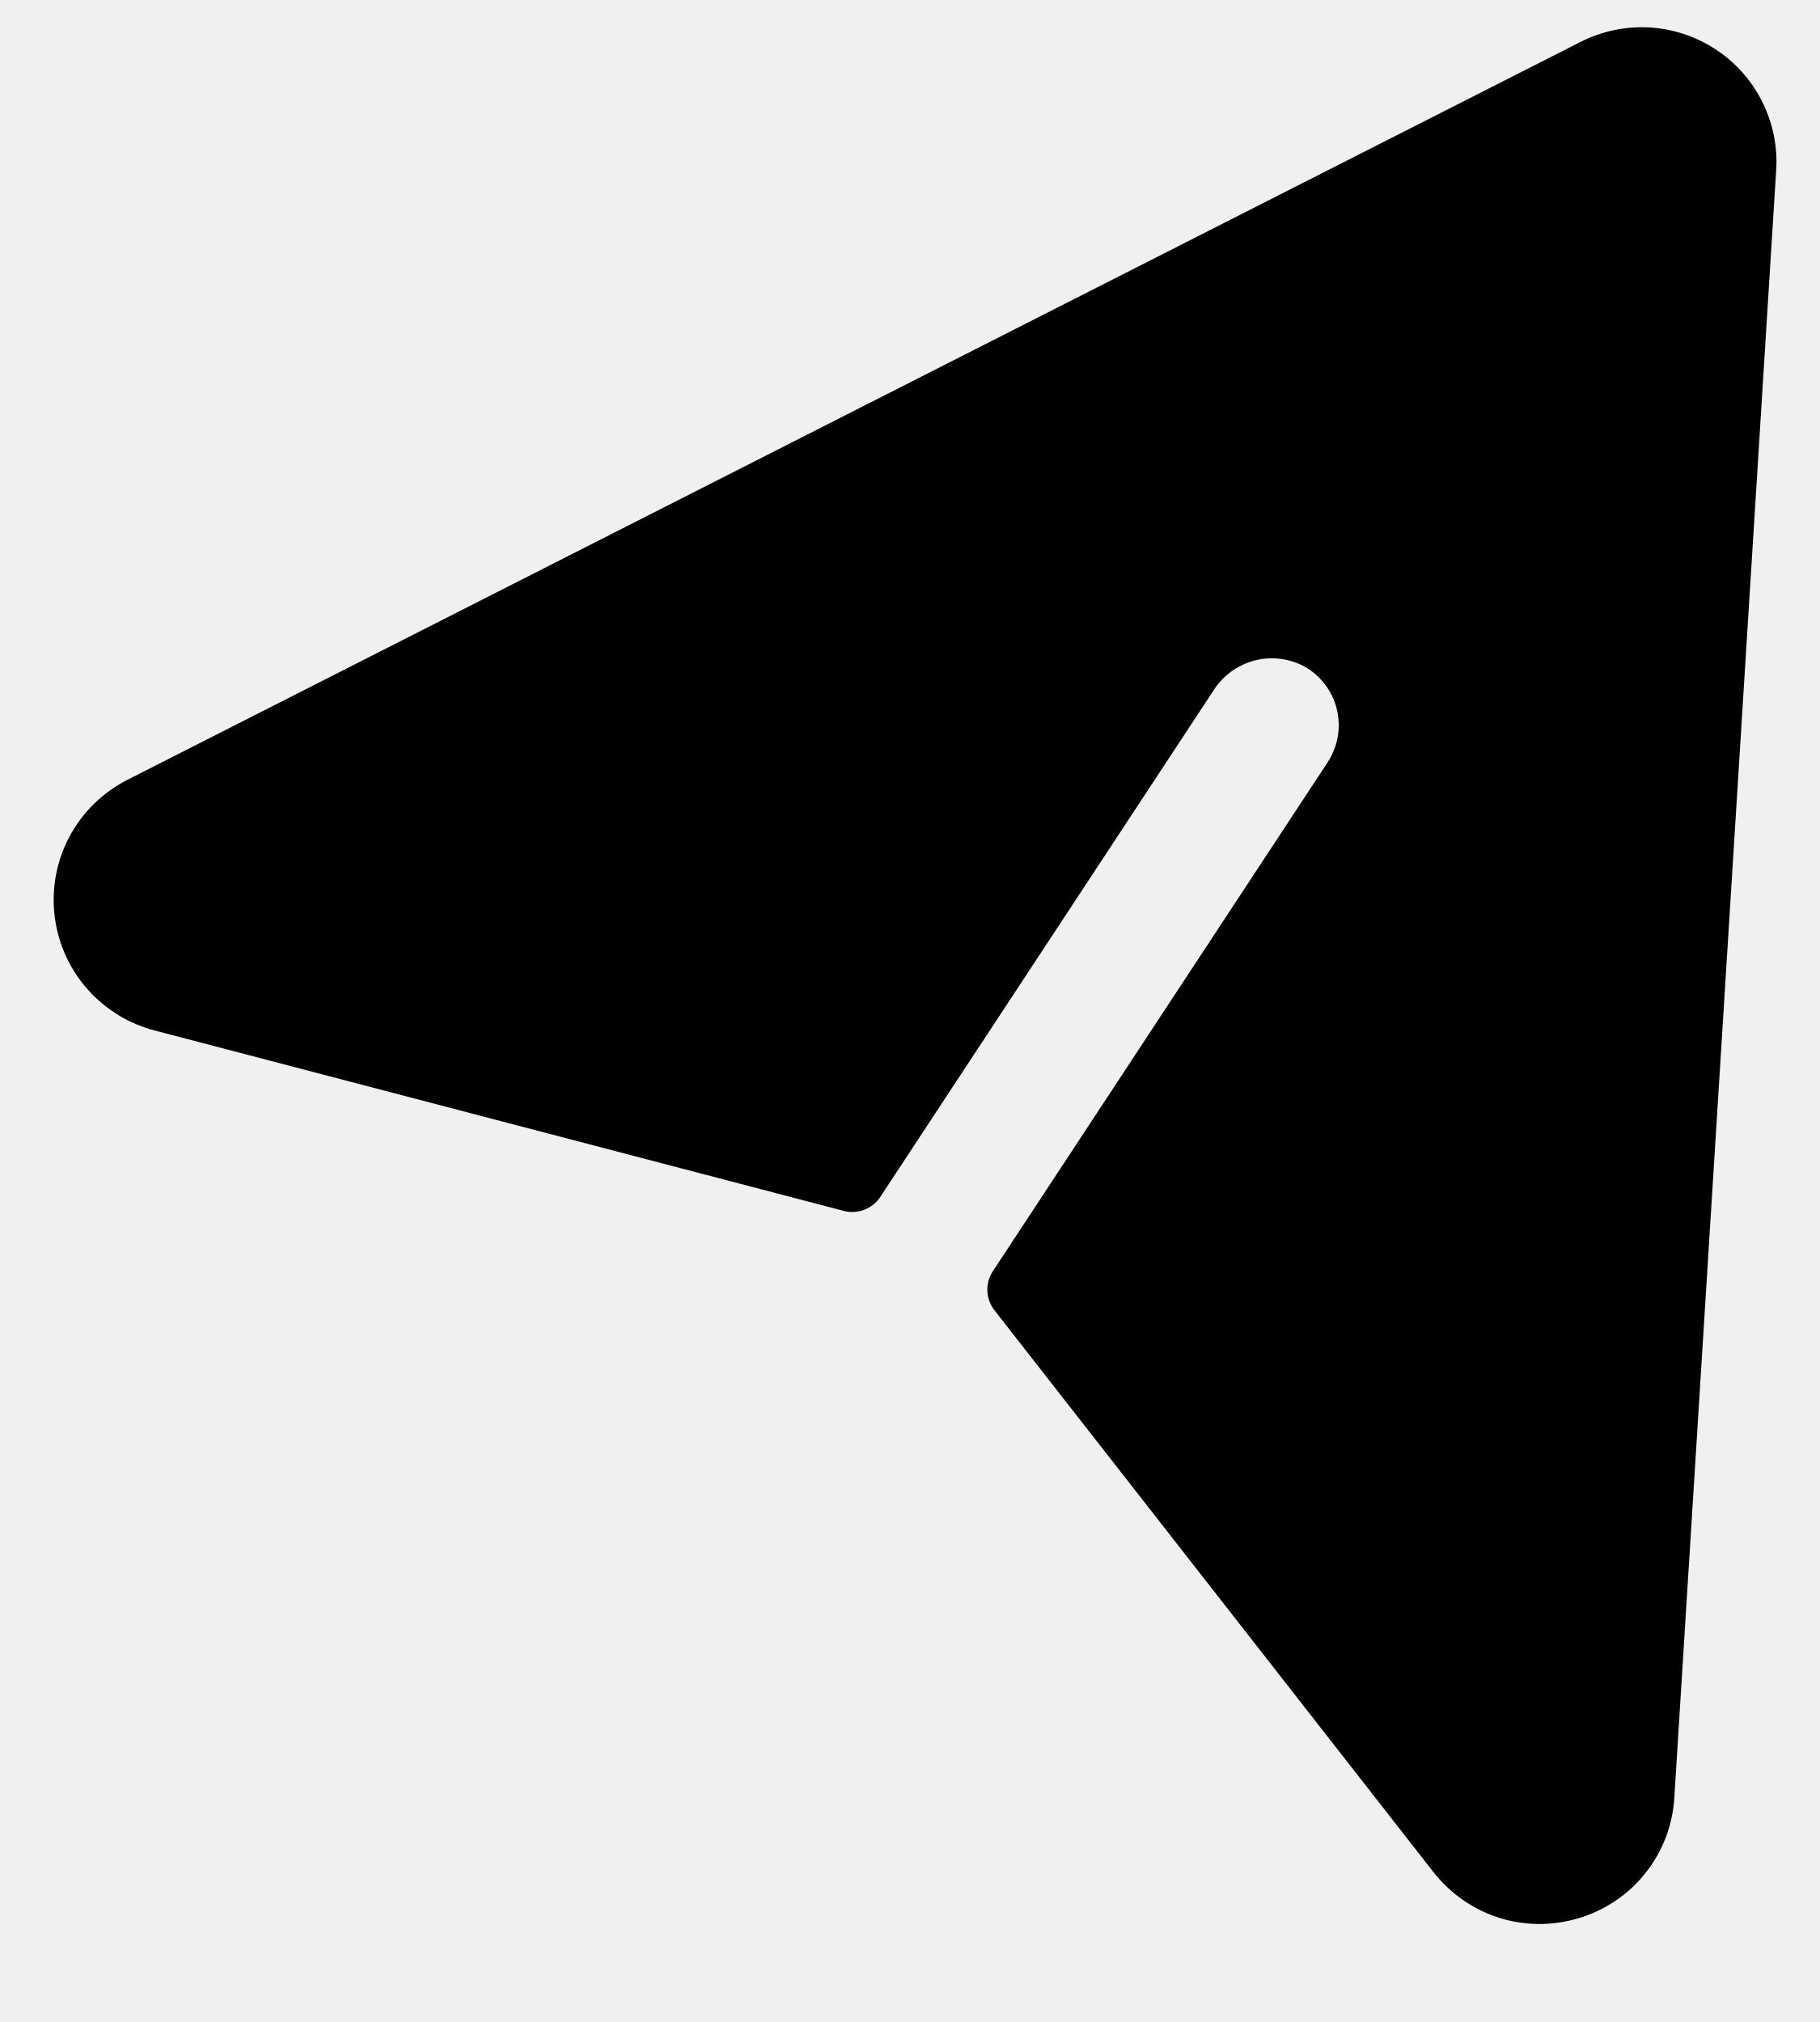
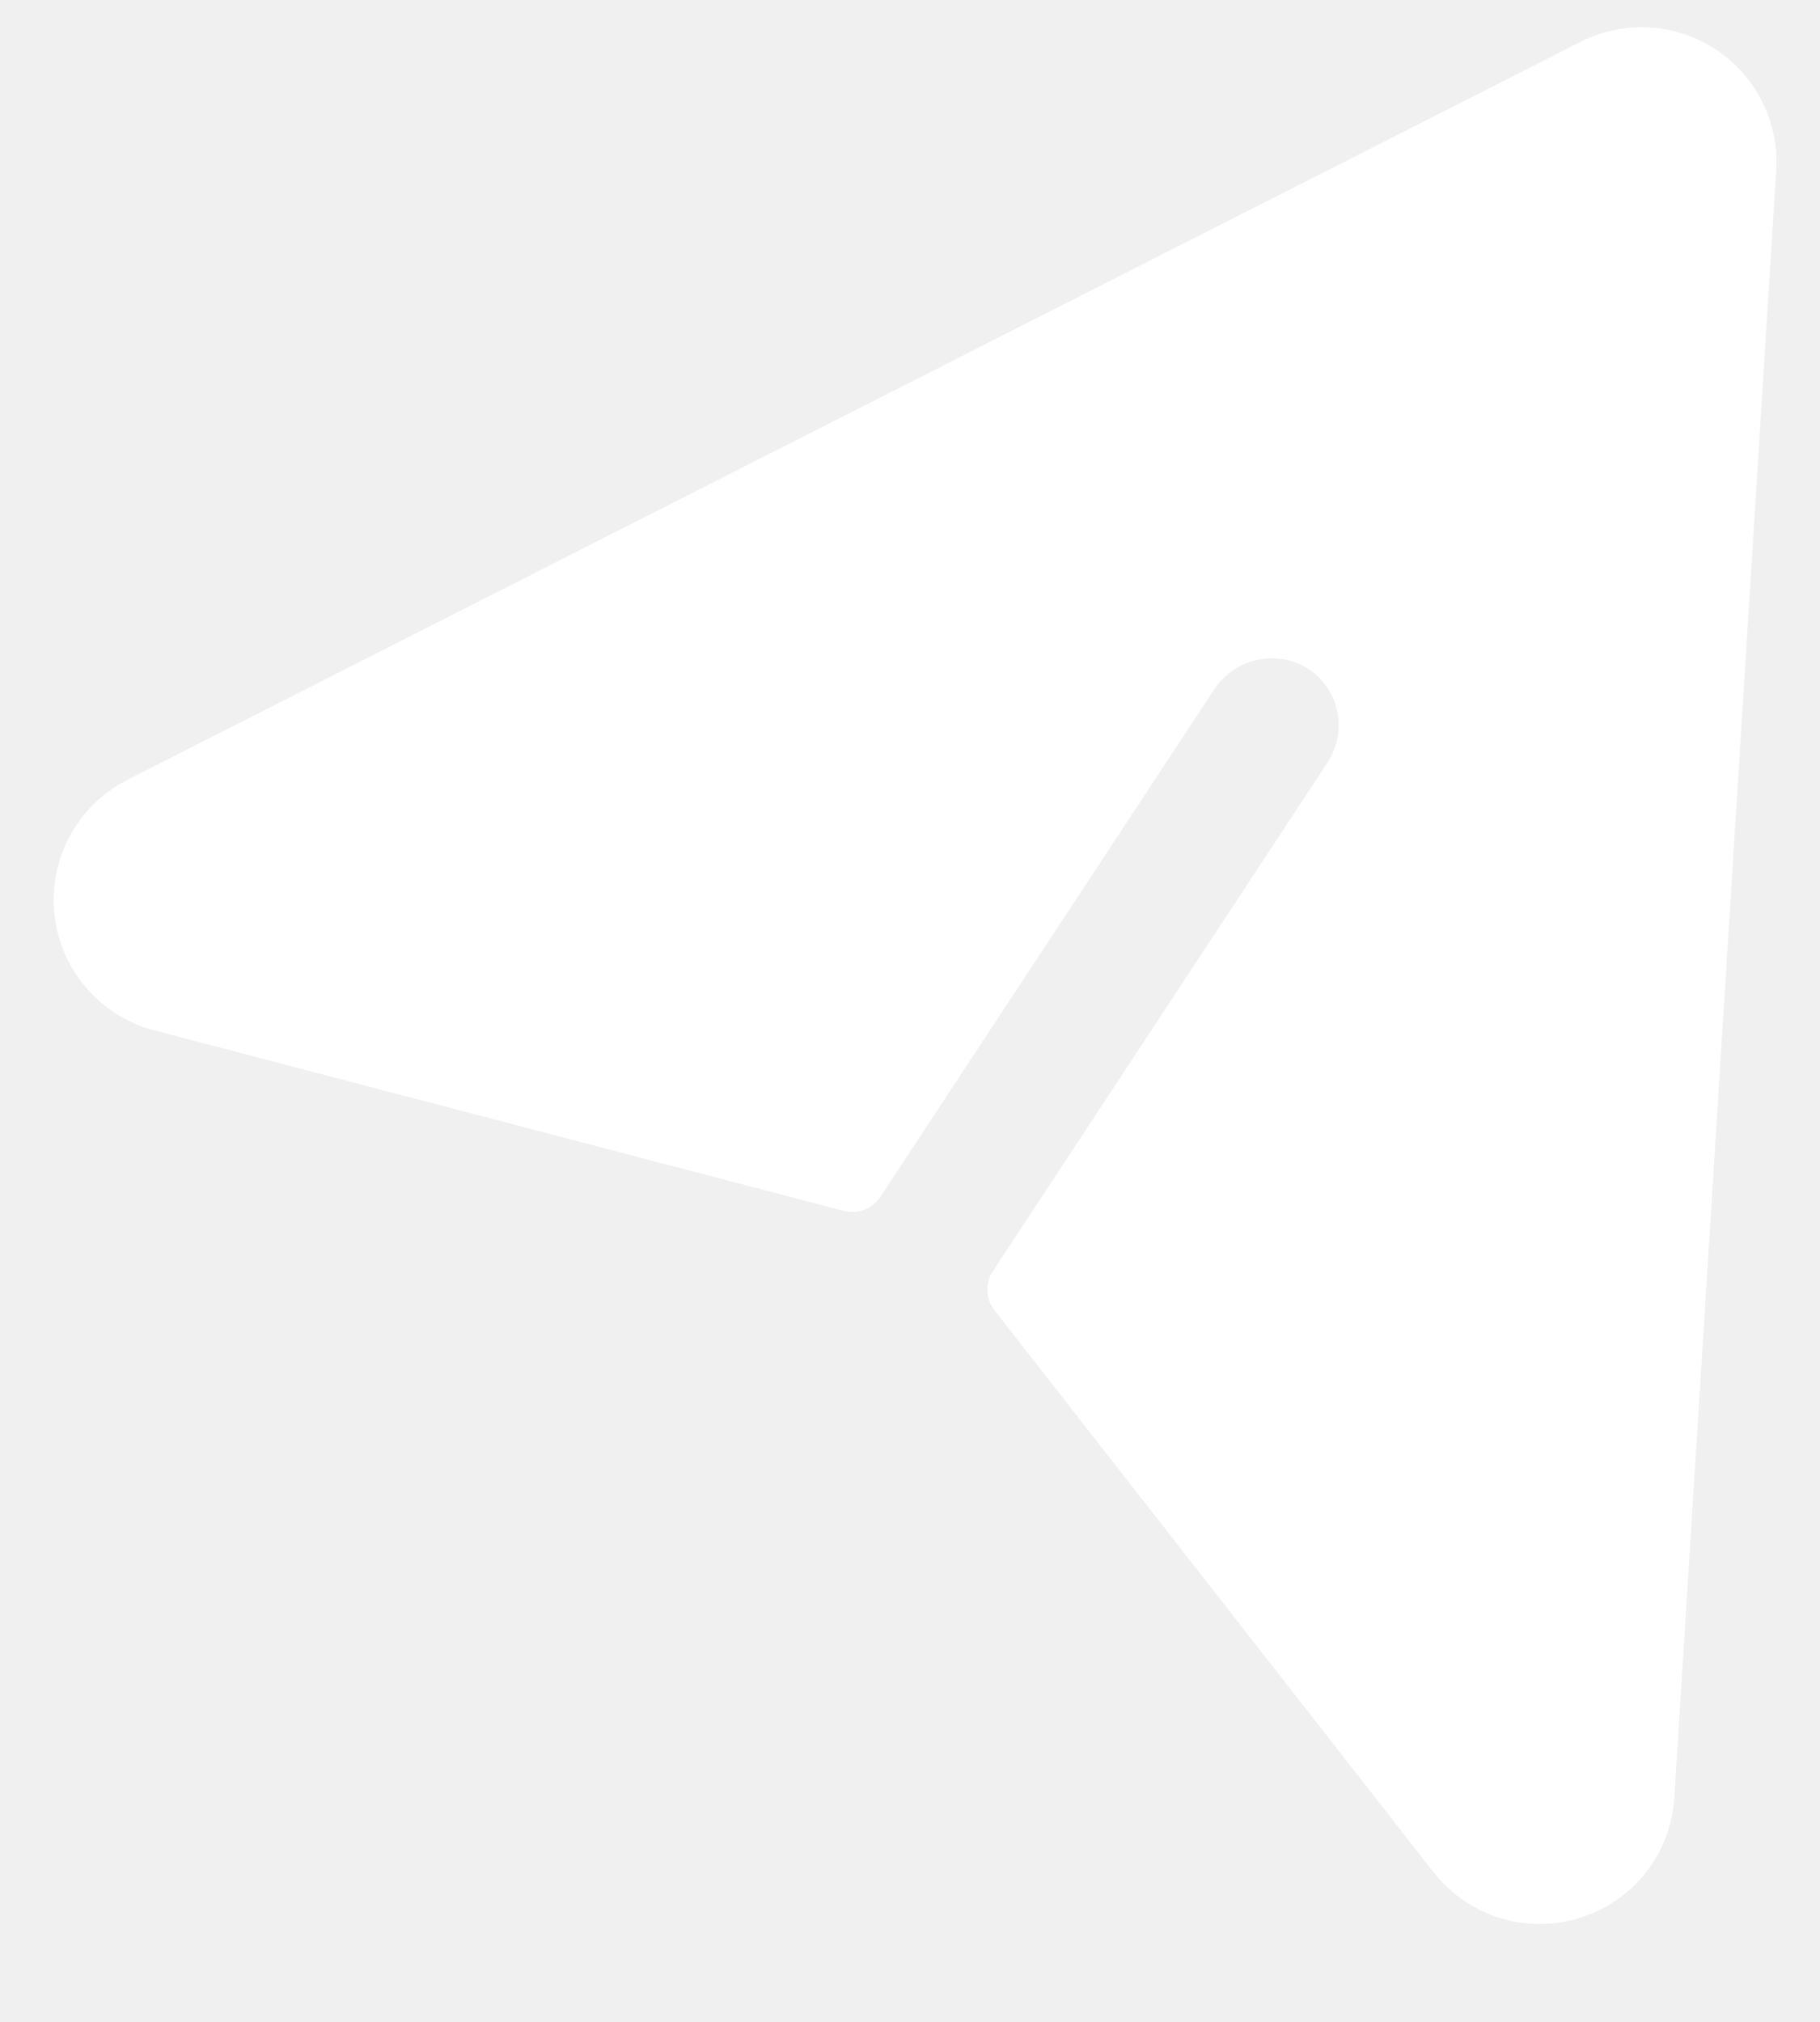
<svg xmlns="http://www.w3.org/2000/svg" width="18" height="20" viewBox="0 0 18 20" fill="none">
-   <path d="M15.607 18.975C15.421 19.03 15.225 19.045 15.034 19.017C14.842 18.989 14.659 18.919 14.497 18.812C14.37 18.728 14.257 18.623 14.165 18.502L9.836 12.961C9.793 12.906 9.768 12.839 9.765 12.77C9.762 12.7 9.781 12.631 9.82 12.573L13.13 7.541C13.18 7.464 13.214 7.379 13.23 7.289C13.246 7.199 13.243 7.106 13.222 7.017C13.201 6.929 13.161 6.845 13.106 6.772C13.051 6.699 12.982 6.638 12.902 6.593C12.751 6.512 12.574 6.49 12.408 6.533C12.241 6.577 12.097 6.681 12.004 6.826L8.707 11.838C8.669 11.896 8.613 11.941 8.548 11.966C8.483 11.991 8.412 11.995 8.344 11.977L1.542 10.196C1.279 10.13 1.043 9.986 0.864 9.783C0.684 9.58 0.572 9.327 0.54 9.058C0.508 8.789 0.559 8.516 0.686 8.277C0.813 8.038 1.01 7.843 1.251 7.718L15.625 0.418C15.835 0.31 16.07 0.259 16.306 0.271C16.543 0.284 16.771 0.359 16.969 0.489C17.167 0.619 17.326 0.799 17.431 1.011C17.536 1.223 17.583 1.459 17.566 1.695L16.559 17.785C16.542 18.057 16.442 18.317 16.271 18.53C16.101 18.743 15.869 18.898 15.607 18.975Z" fill="black" />
+   <path d="M15.607 18.975C15.421 19.03 15.225 19.045 15.034 19.017C14.842 18.989 14.659 18.919 14.497 18.812C14.37 18.728 14.257 18.623 14.165 18.502L9.836 12.961C9.793 12.906 9.768 12.839 9.765 12.77C9.762 12.7 9.781 12.631 9.82 12.573L13.13 7.541C13.18 7.464 13.214 7.379 13.23 7.289C13.246 7.199 13.243 7.106 13.222 7.017C13.201 6.929 13.161 6.845 13.106 6.772C13.051 6.699 12.982 6.638 12.902 6.593C12.751 6.512 12.574 6.49 12.408 6.533C12.241 6.577 12.097 6.681 12.004 6.826L8.707 11.838C8.669 11.896 8.613 11.941 8.548 11.966C8.483 11.991 8.412 11.995 8.344 11.977L1.542 10.196C1.279 10.13 1.043 9.986 0.864 9.783C0.684 9.58 0.572 9.327 0.54 9.058C0.508 8.789 0.559 8.516 0.686 8.277C0.813 8.038 1.01 7.843 1.251 7.718L15.625 0.418C15.835 0.31 16.07 0.259 16.306 0.271C16.543 0.284 16.771 0.359 16.969 0.489C17.167 0.619 17.326 0.799 17.431 1.011C17.536 1.223 17.583 1.459 17.566 1.695L16.559 17.785C16.542 18.057 16.442 18.317 16.271 18.53C16.101 18.743 15.869 18.898 15.607 18.975Z" fill="white" />
</svg>
